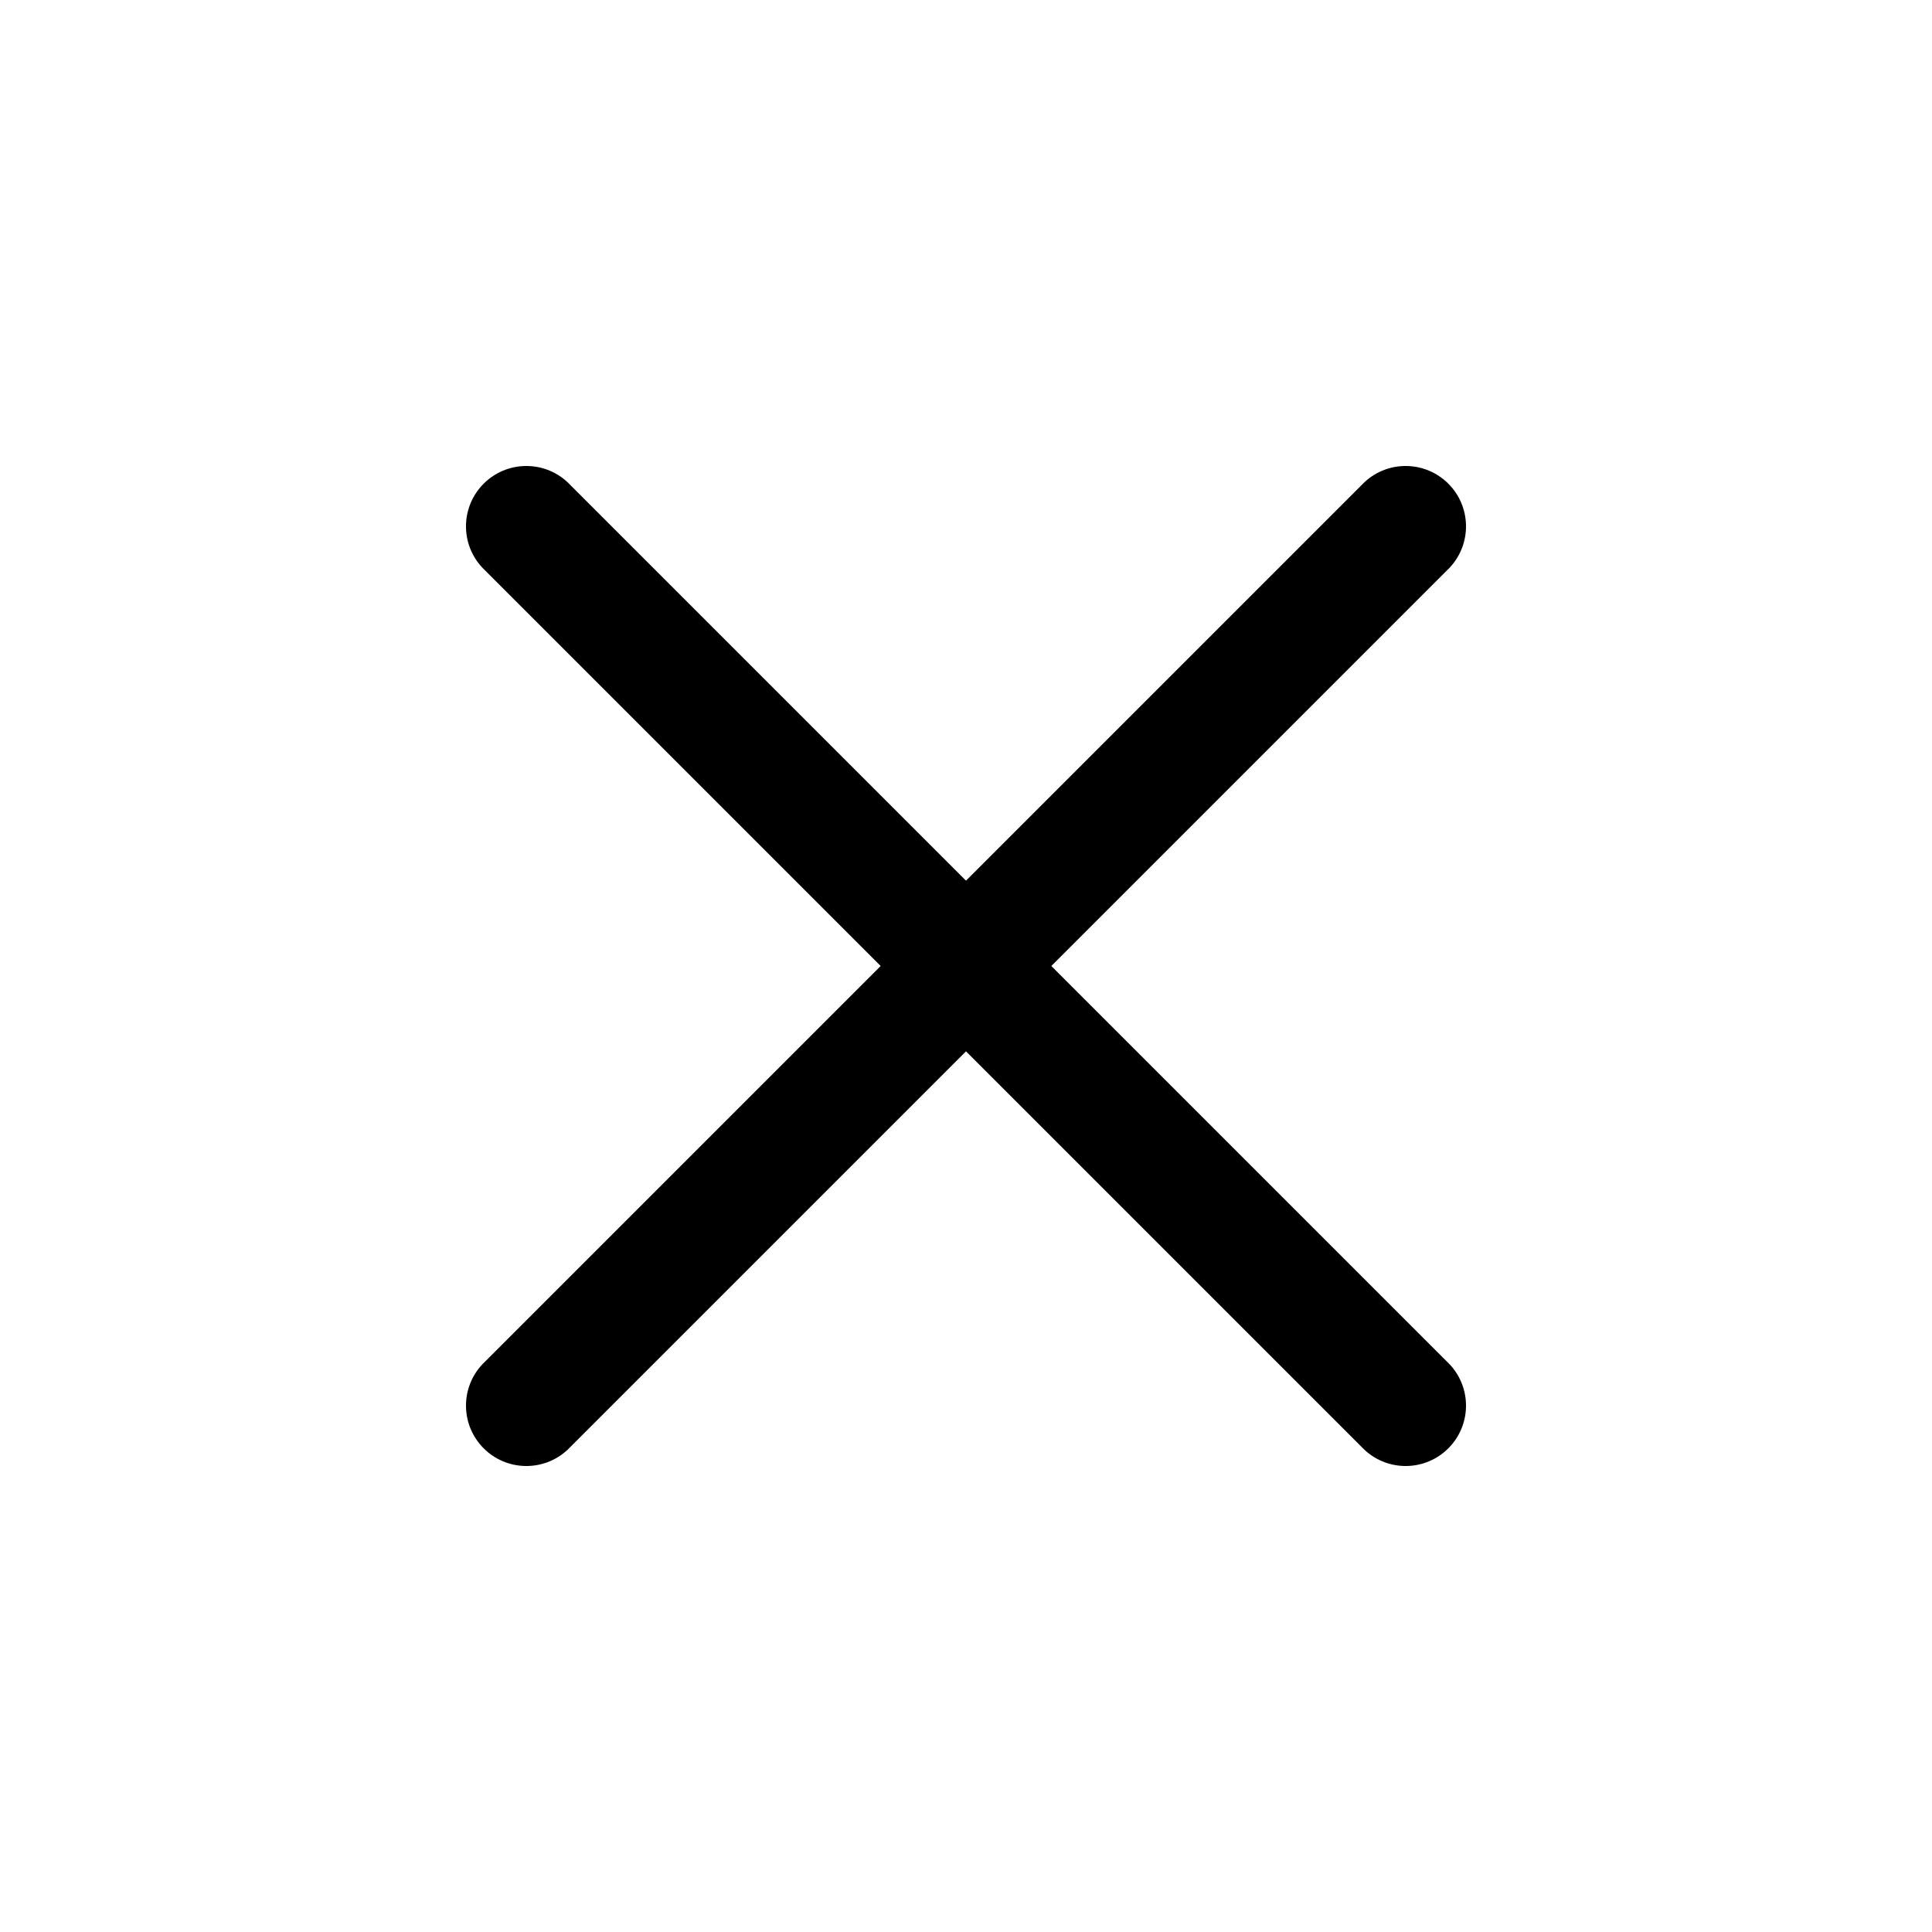
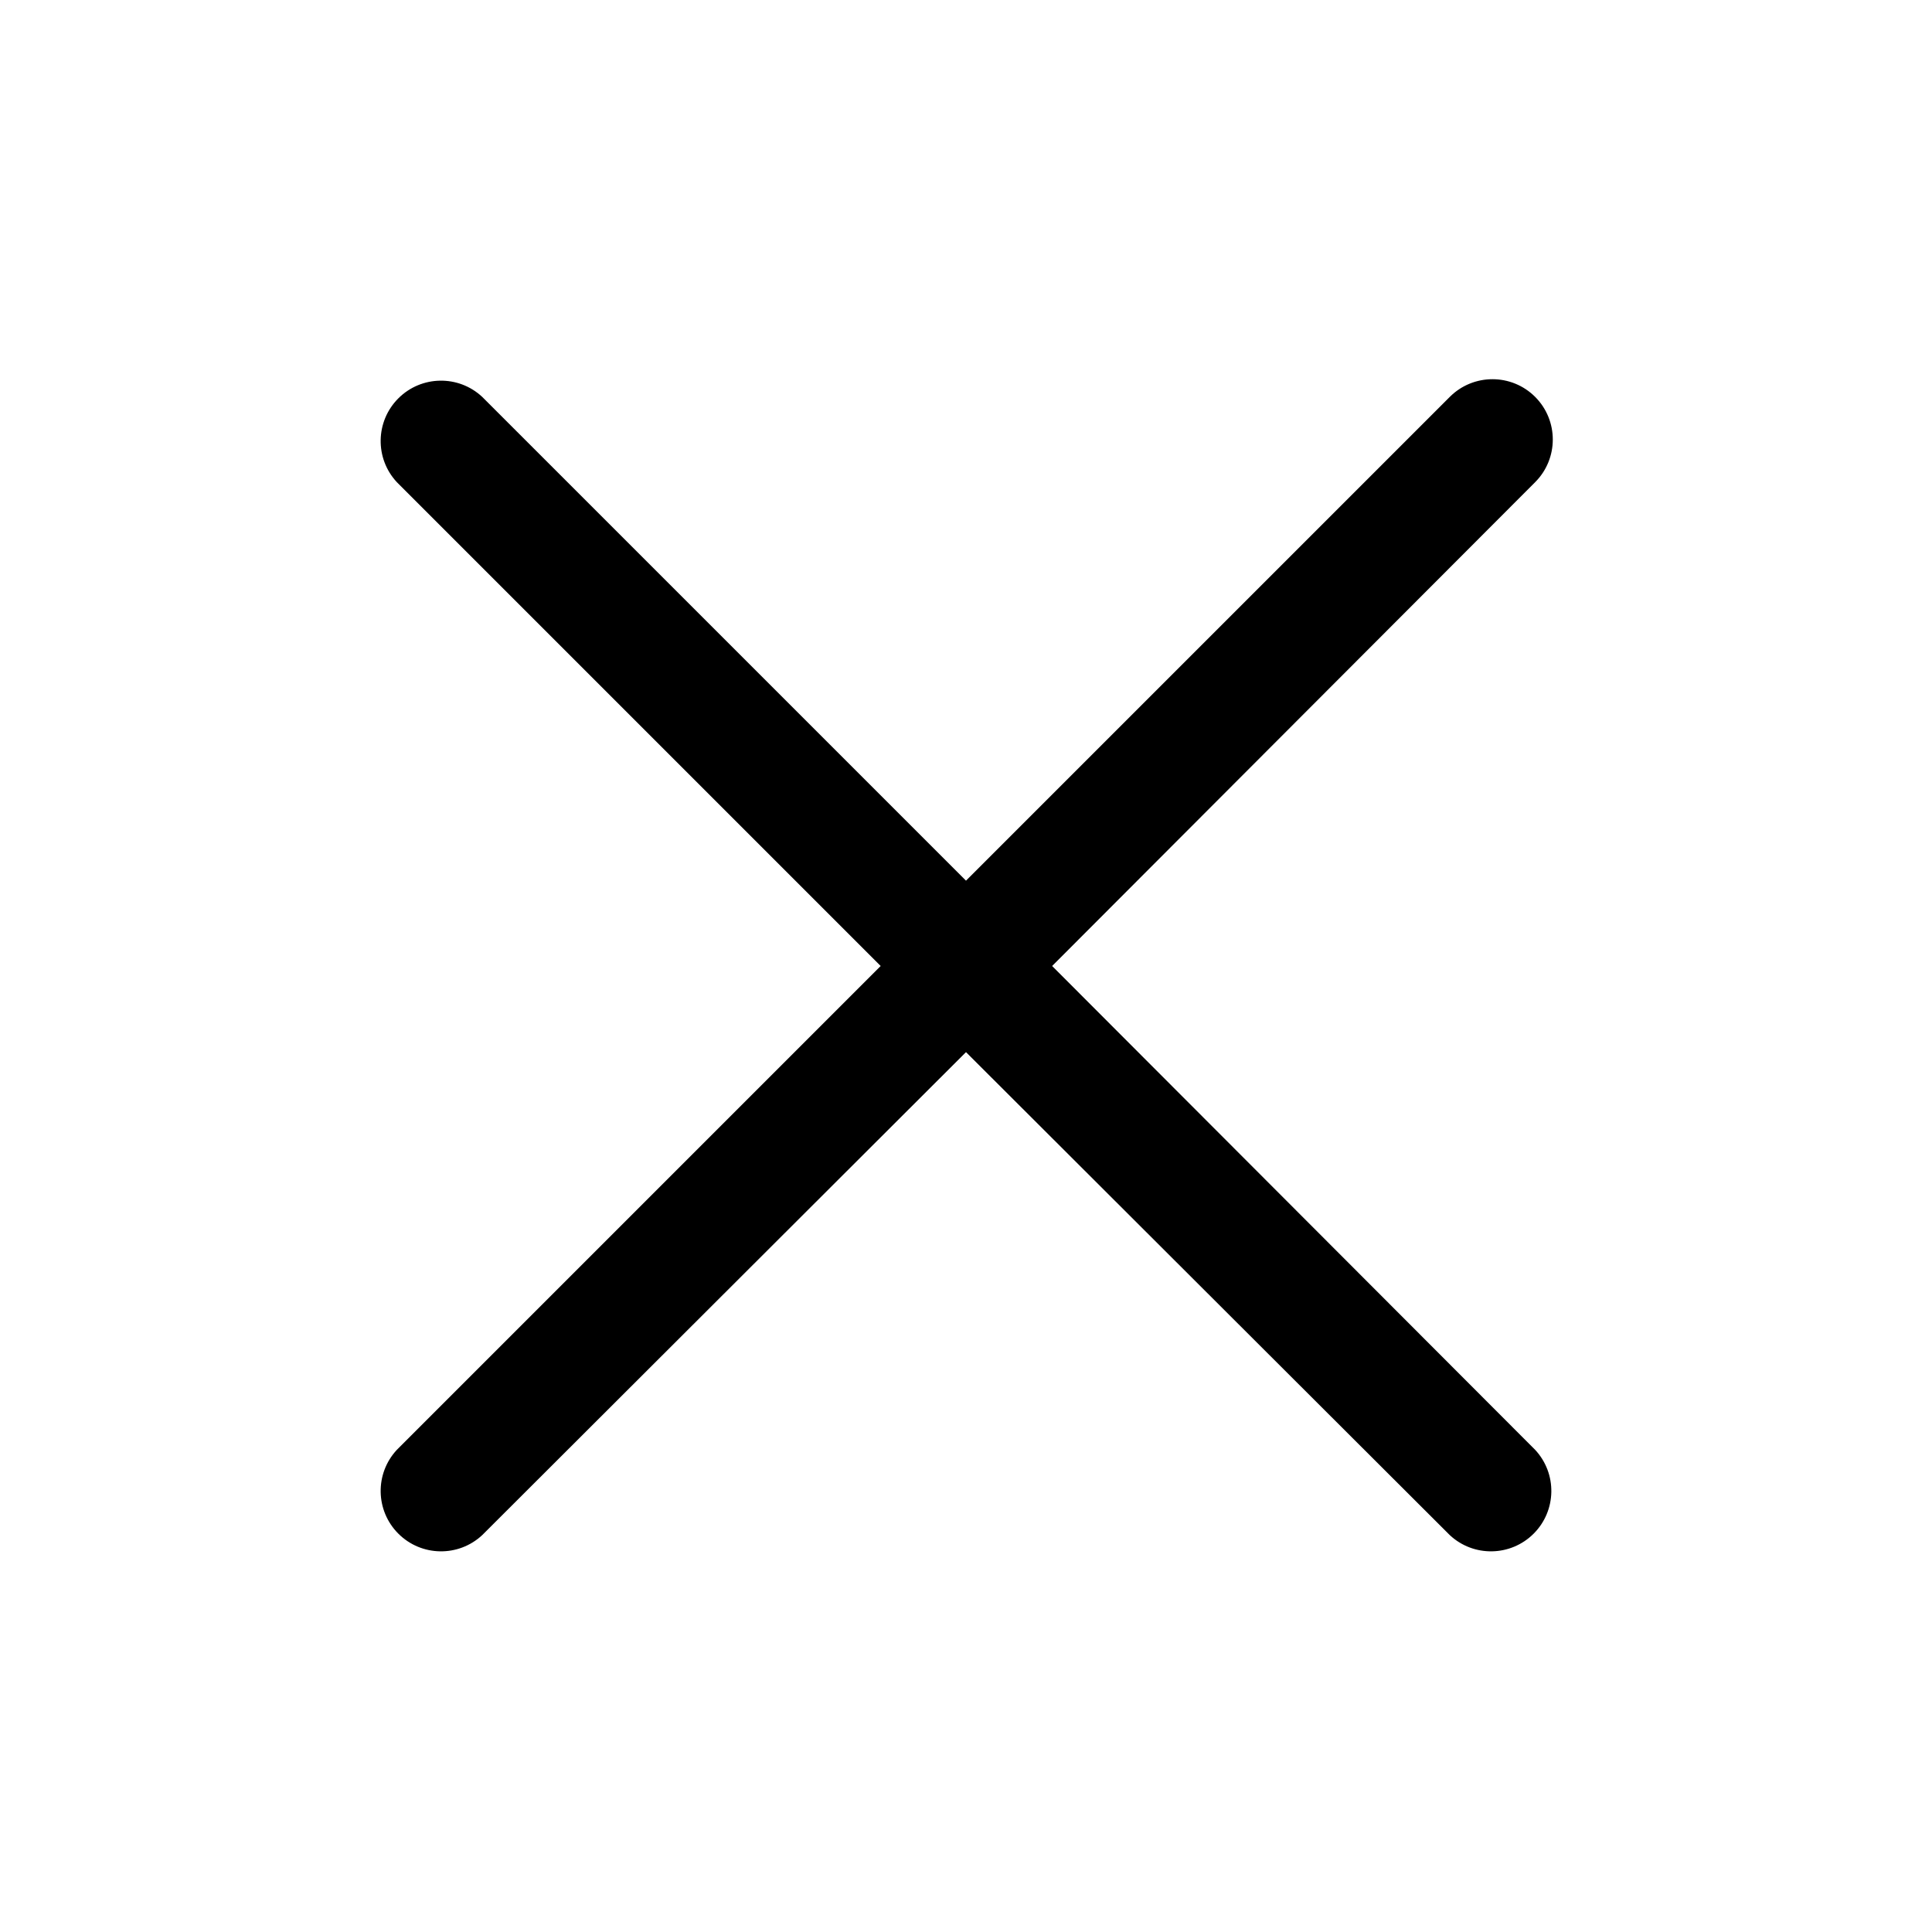
<svg xmlns="http://www.w3.org/2000/svg" width="24" height="24" fill="none" viewBox="0 0 24 24">
-   <path fill="#000" d="M18.01 7.05a.75.75 0 00-1.06-1.06L12 10.94 7.05 5.99a.75.75 0 00-1.06 1.06L10.94 12l-4.95 4.95a.75.75 0 001.06 1.06L12 13.06l4.95 4.95a.75.75 0 001.06-1.06L13.06 12l4.95-4.95z" />
+   <path fill="#000" d="M19.07 4.93a.75.75 0 00-1.06 0L12 10.94 5.99 4.93a.75.75 0 00-1.06 1.06L10.94 12l-6.01 6.01a.75.75 0 001.06 1.06l6.01-6 6.01 6a.75.75 0 001.06-1.06l-6-6.01 6-6.01a.75.75 0 000-1.06z" />
</svg>
